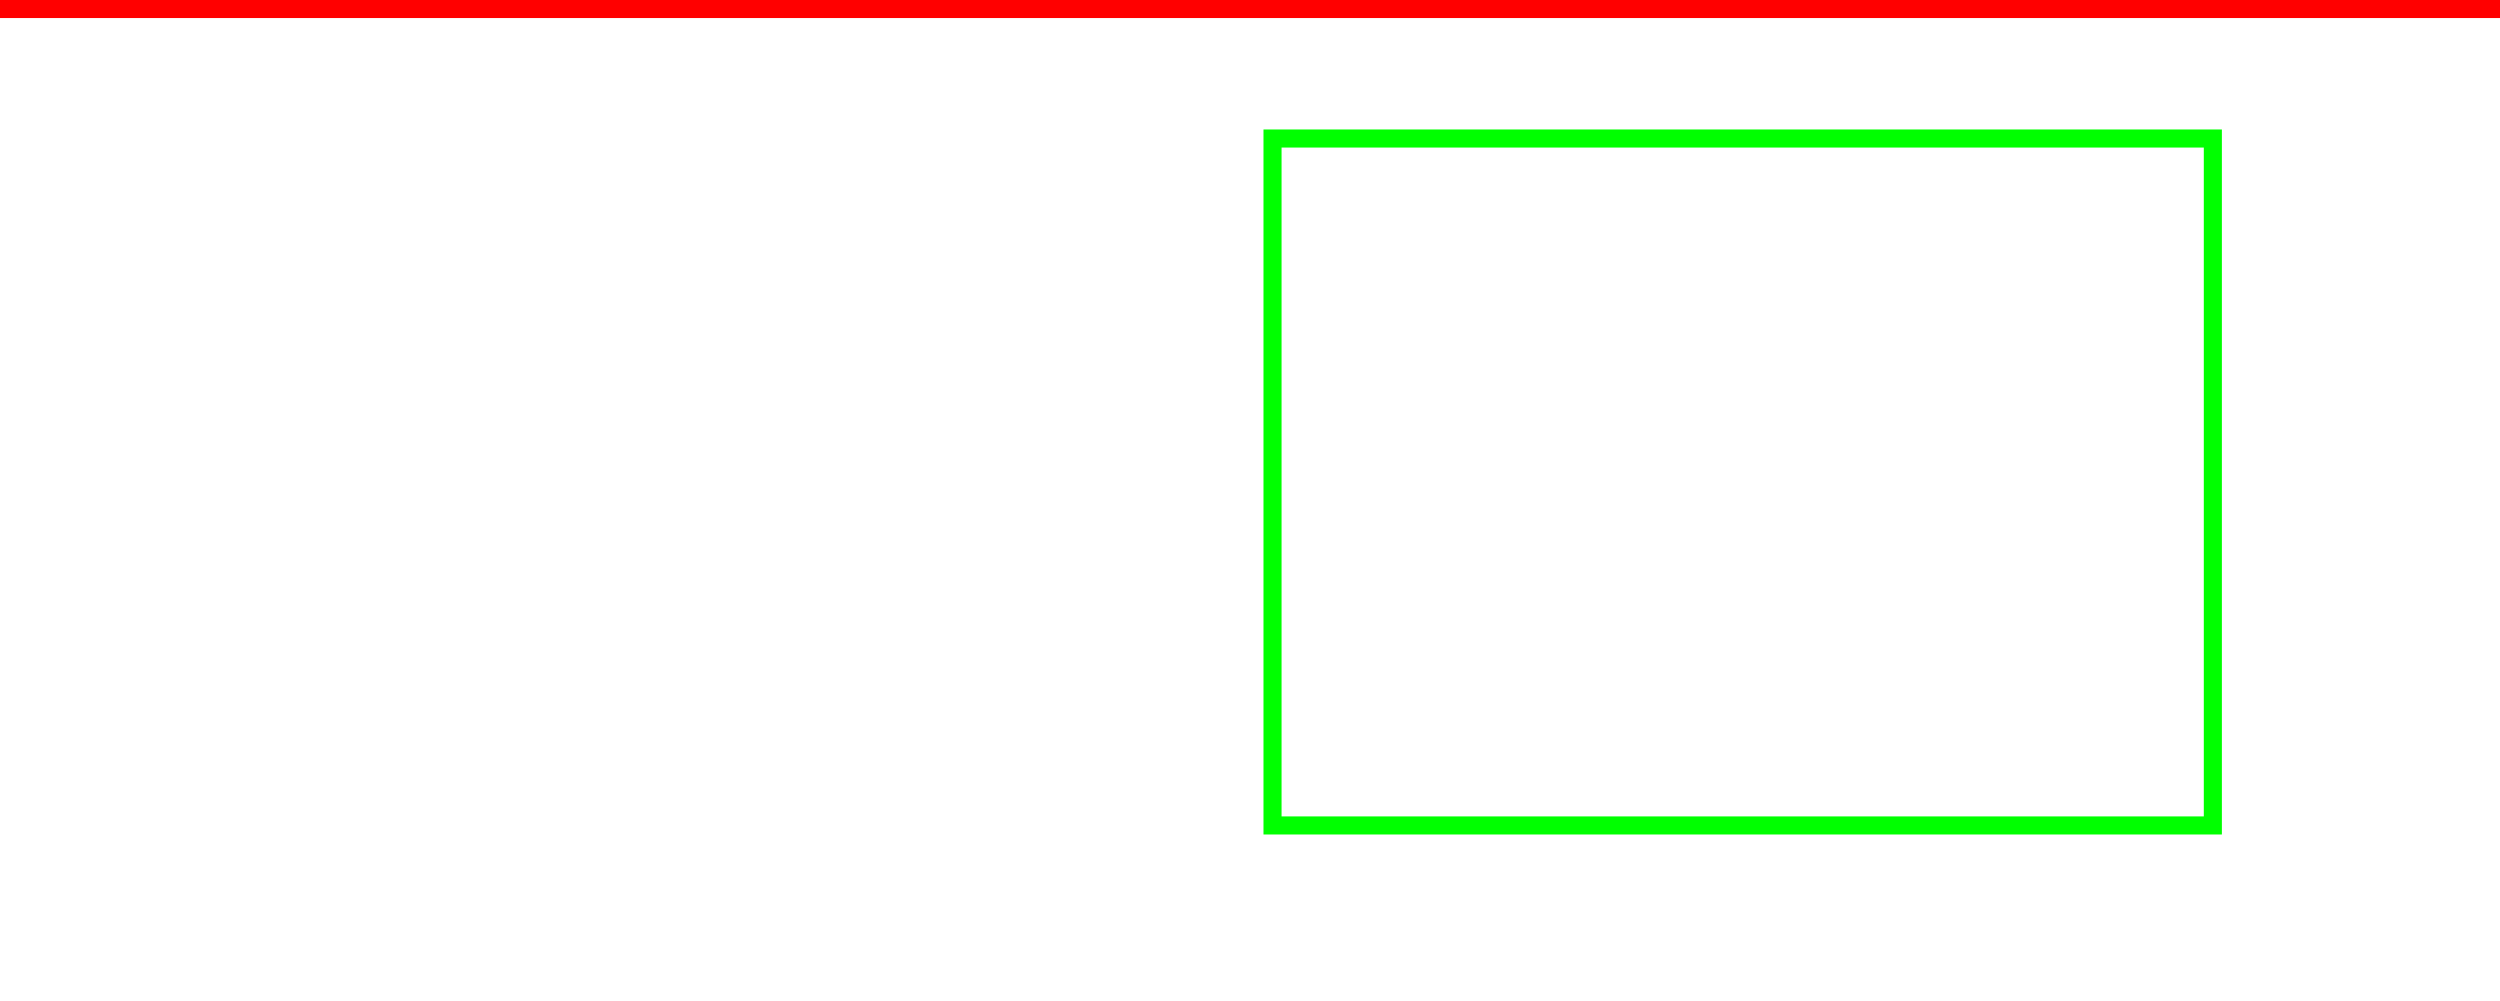
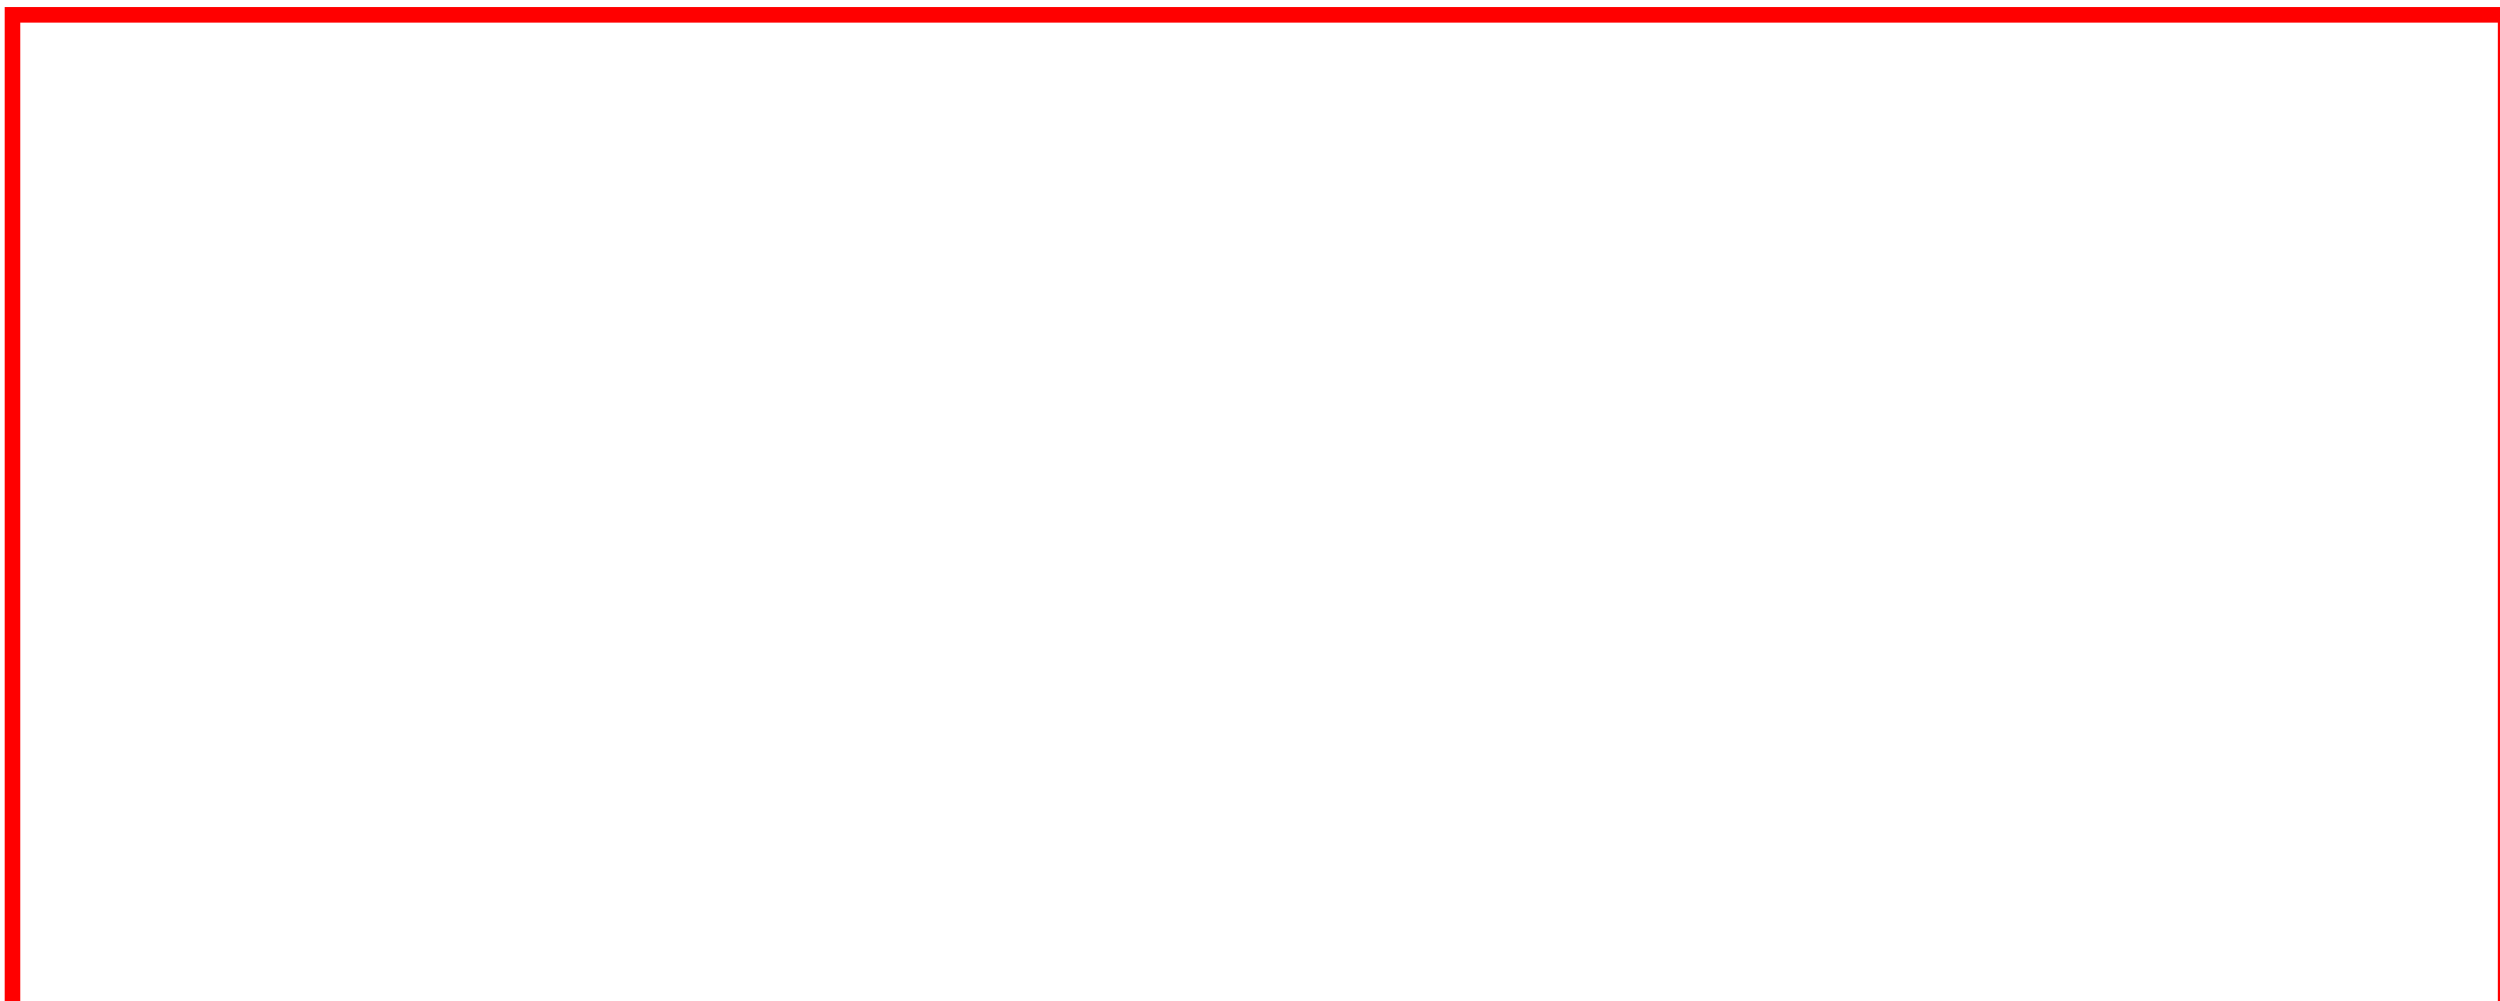
<svg xmlns="http://www.w3.org/2000/svg" viewBox="0 0 1536 614.4" id="svg1091" height="100%" width="100%" style="fill:none;stroke:none;stroke-linecap:square;stroke-miterlimit:10" version="1.1">
  <defs id="defs10" />
-   <rect style="fill:none;fill-opacity:1;stroke:#ff0000;stroke-width:11.1;stroke-miterlimit:10;stroke-dasharray:none;stroke-dashoffset:0.801;stroke-opacity:1" id="rect14" width="1556.757" height="1134.703" x="-6.919" y="5.535" />
-   <rect style="fill:none;fill-opacity:1;stroke:#00ff00;stroke-width:11.1;stroke-miterlimit:10;stroke-dasharray:none;stroke-dashoffset:0.801;stroke-opacity:1" id="rect821" width="577.73" height="422.054" x="781.838" y="85.103" />
+   <rect style="fill:none;fill-opacity:1;stroke:#ff0000;stroke-width:9.572;stroke-miterlimit:10;stroke-dasharray:none;stroke-dashoffset:0.801;stroke-opacity:1" id="rect14" width="1531.786" height="857.521" x="7.668" y="9.114" />
+   <rect style="fill:none;fill-opacity:1;stroke:#00ff00;stroke-width:11.1;stroke-miterlimit:10;stroke-dasharray:none;stroke-dashoffset:0.801;stroke-opacity:1" id="rect821" width="577.73" height="422.054" x="-923.676" y="-15.222" />
</svg>
